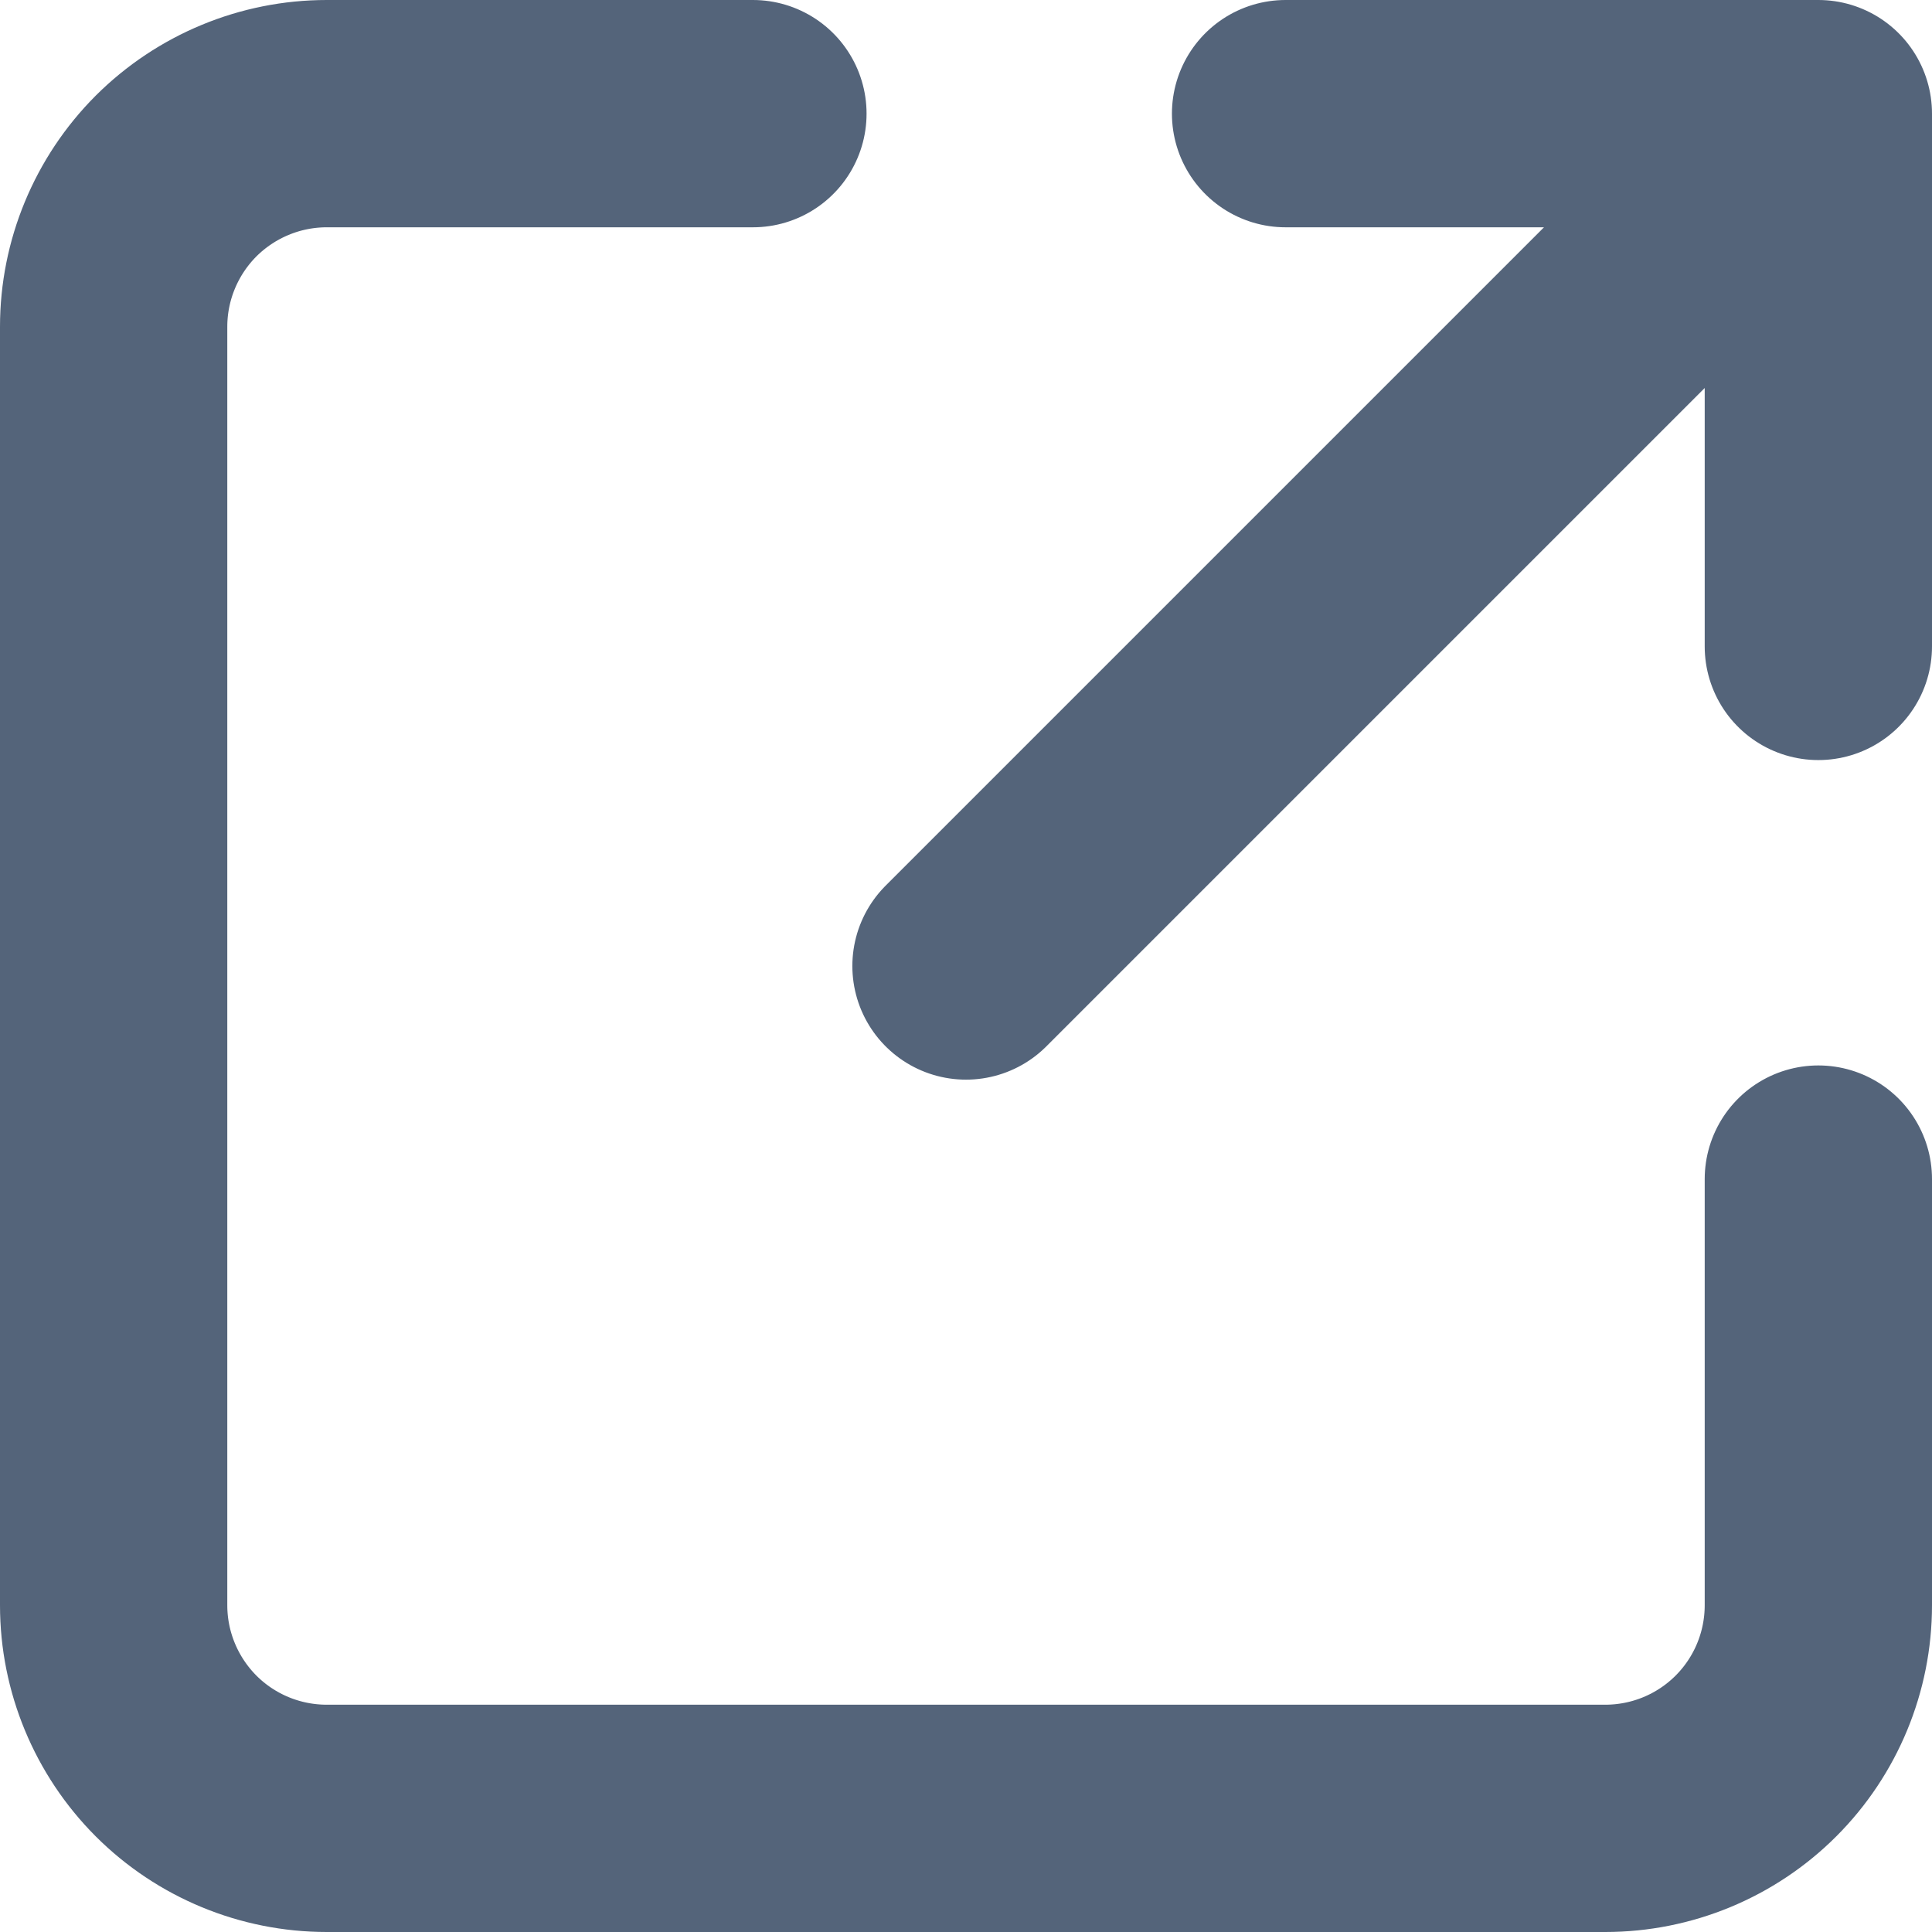
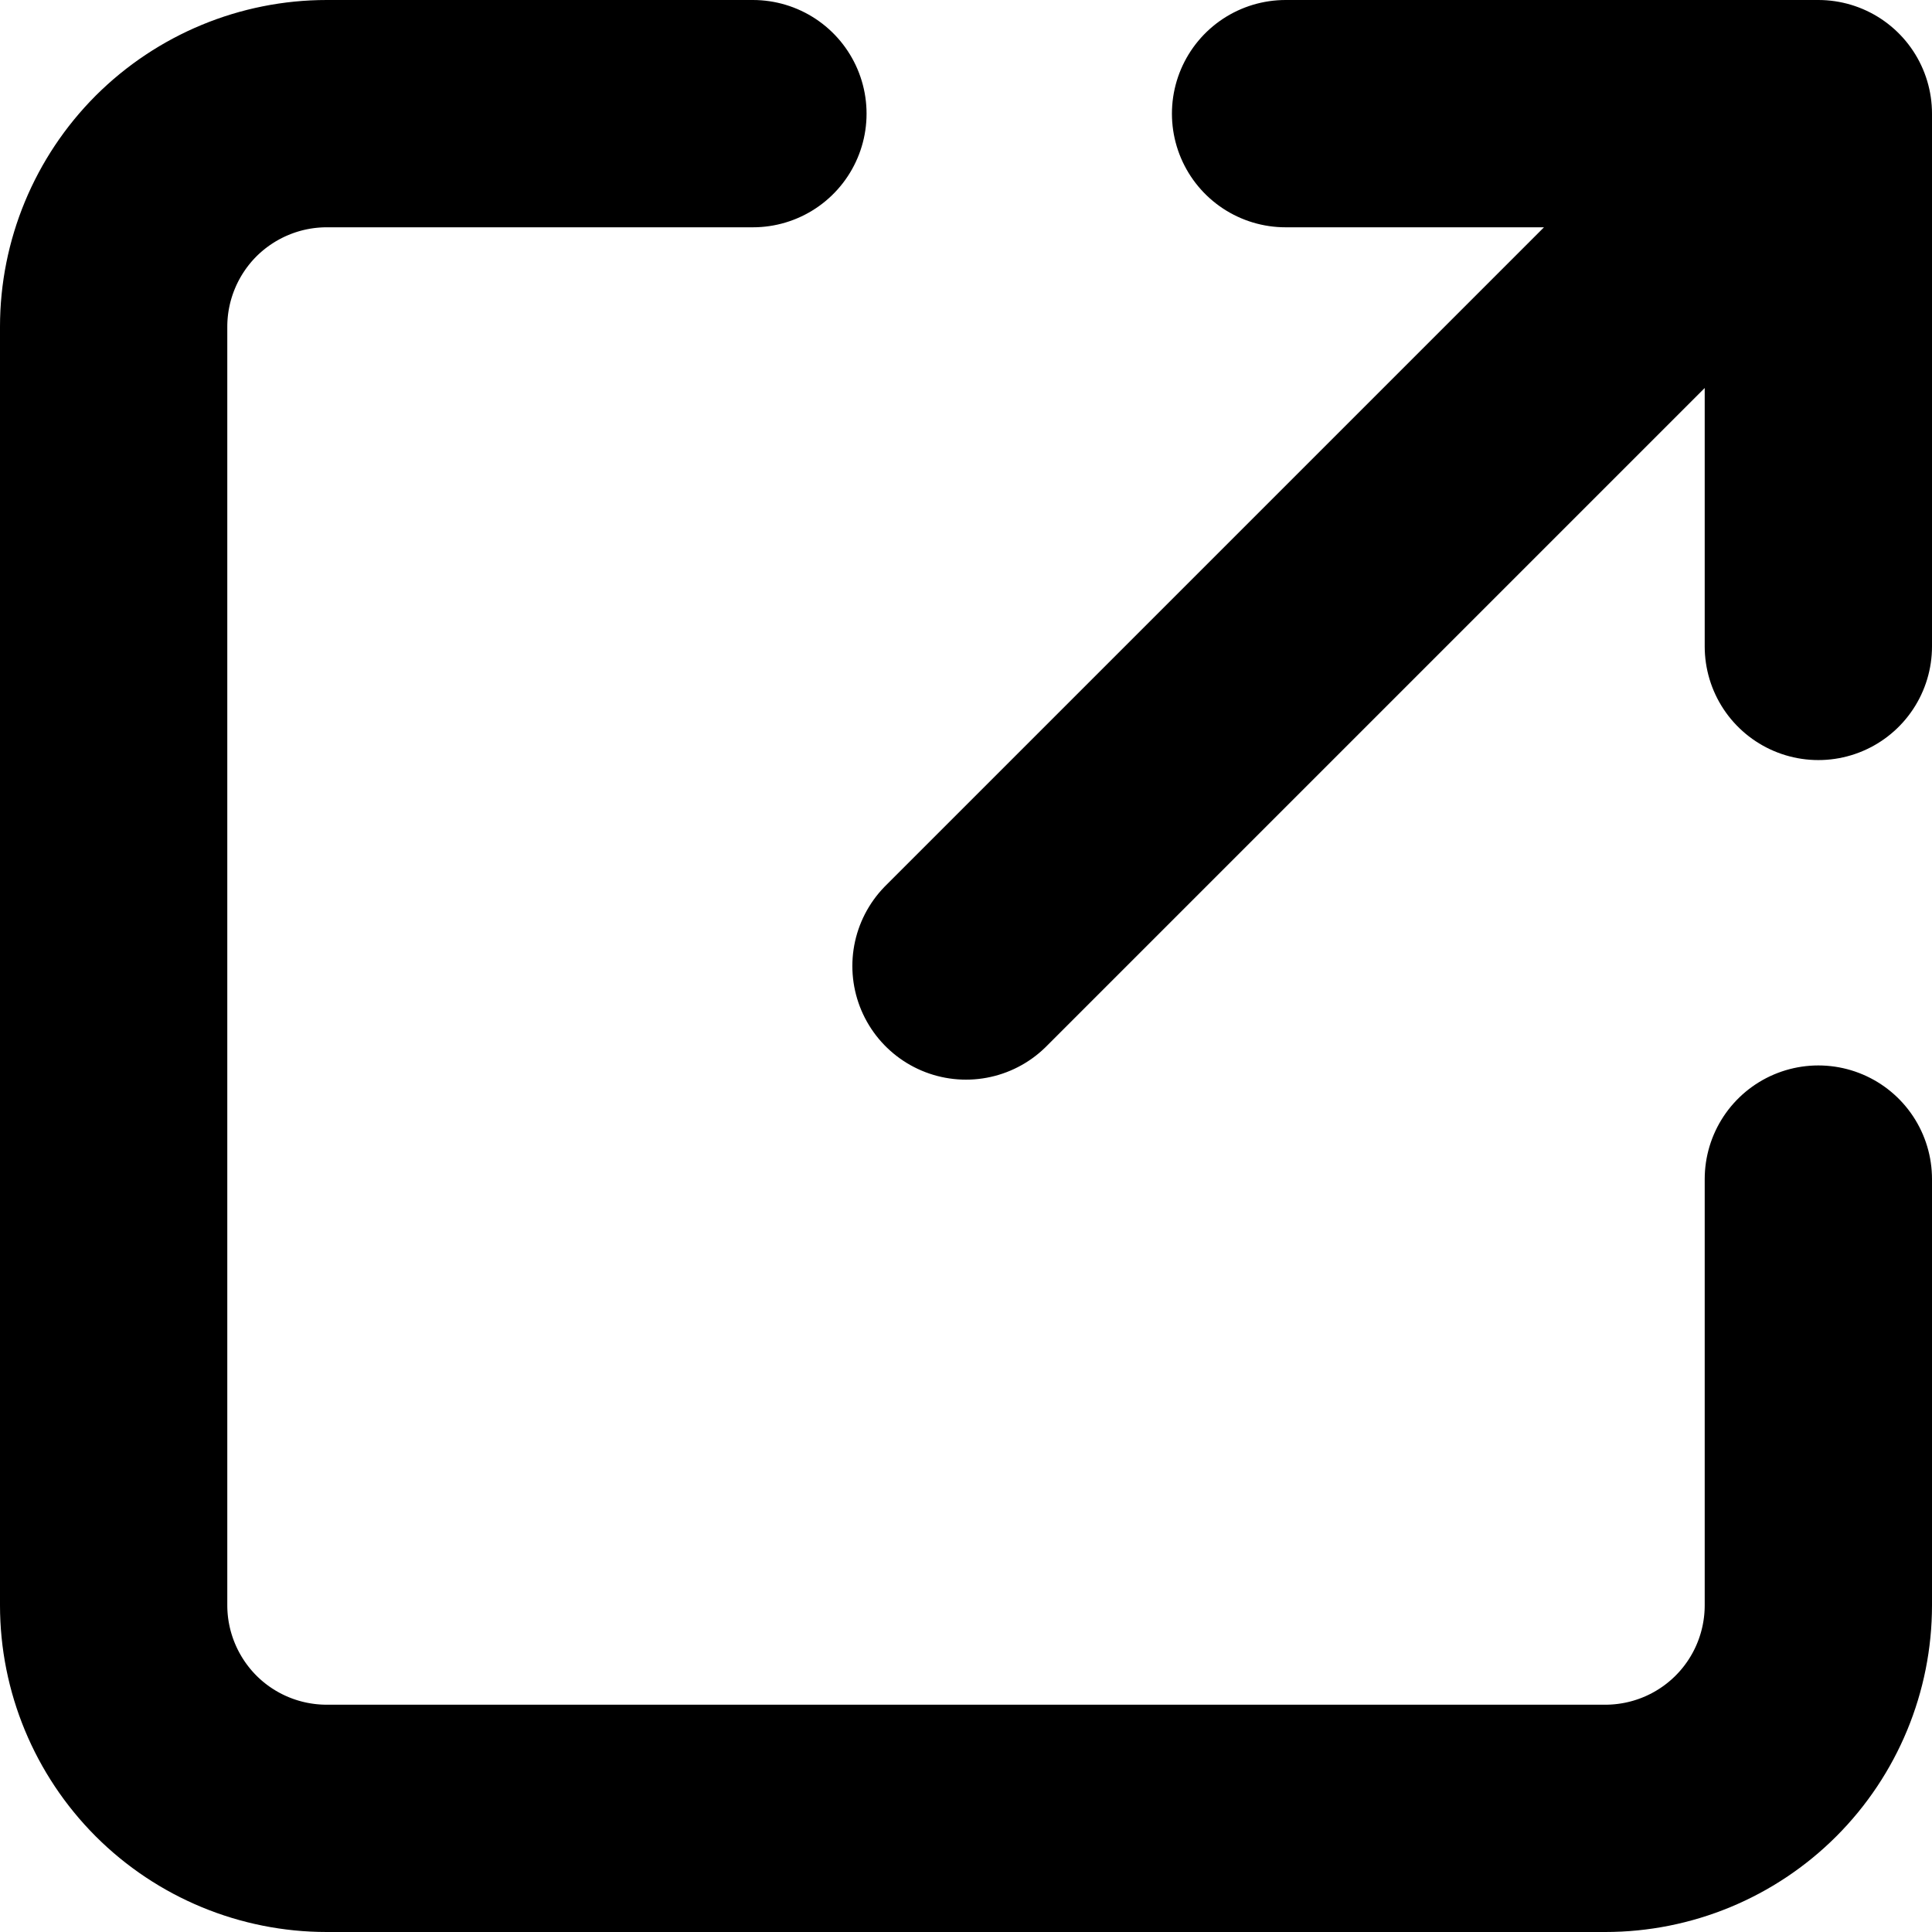
- <svg xmlns="http://www.w3.org/2000/svg" width="17" height="17" viewBox="0 0 17 17" fill="none">
-   <path d="M6.625 1H2.875C2.378 1 1.901 1.198 1.549 1.549C1.198 1.901 1 2.378 1 2.875V14.125C1 14.622 1.198 15.099 1.549 15.451C1.901 15.803 2.378 16 2.875 16H14.125C14.622 16 15.099 15.803 15.451 15.451C15.803 15.099 16 14.622 16 14.125V10.375M8.5 8.5L16 1M16 1V5.688M16 1H11.312" stroke="#54647A" stroke-width="2" stroke-linecap="round" stroke-linejoin="round" />
+ <svg xmlns="http://www.w3.org/2000/svg" viewBox="0 0 17 17" fill="none">
+   <path d="M6.625 1H2.875C2.378 1 1.901 1.198 1.549 1.549C1.198 1.901 1 2.378 1 2.875V14.125C1 14.622 1.198 15.099 1.549 15.451C1.901 15.803 2.378 16 2.875 16H14.125C14.622 16 15.099 15.803 15.451 15.451C15.803 15.099 16 14.622 16 14.125V10.375M8.5 8.5L16 1M16 1V5.688M16 1H11.312" stroke="currentColor" stroke-width="2" stroke-linecap="round" stroke-linejoin="round" />
</svg>
